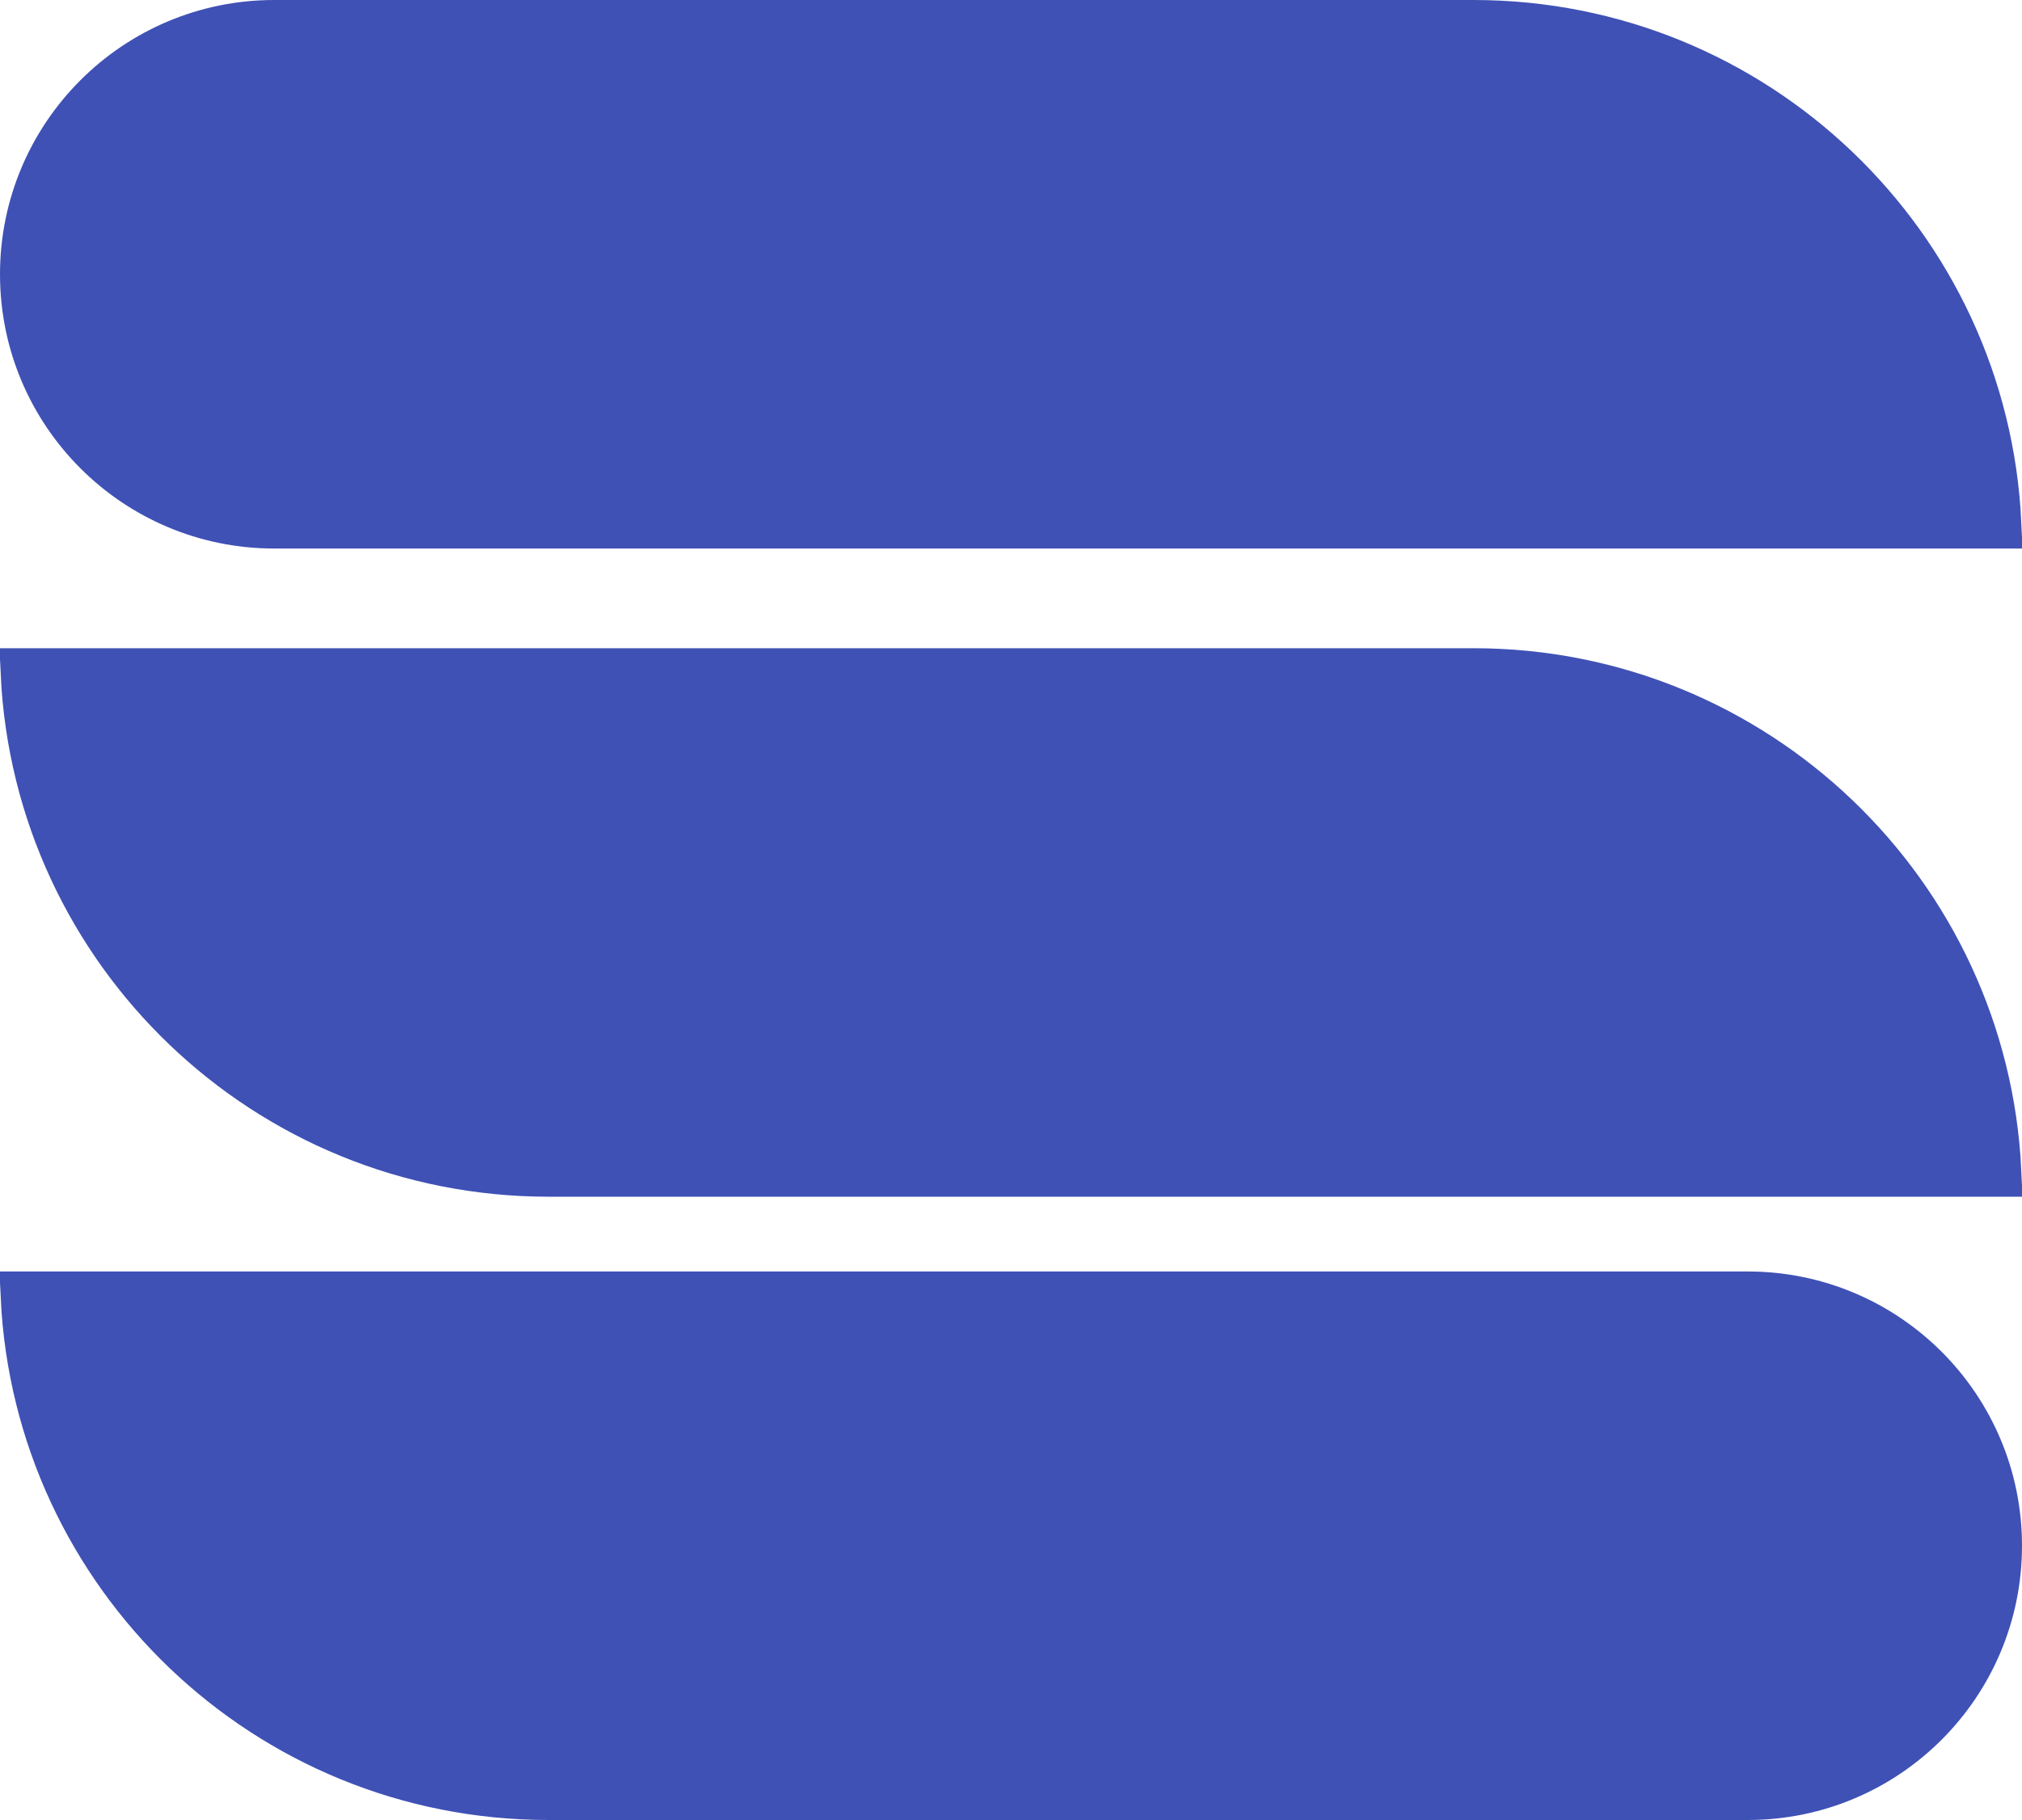
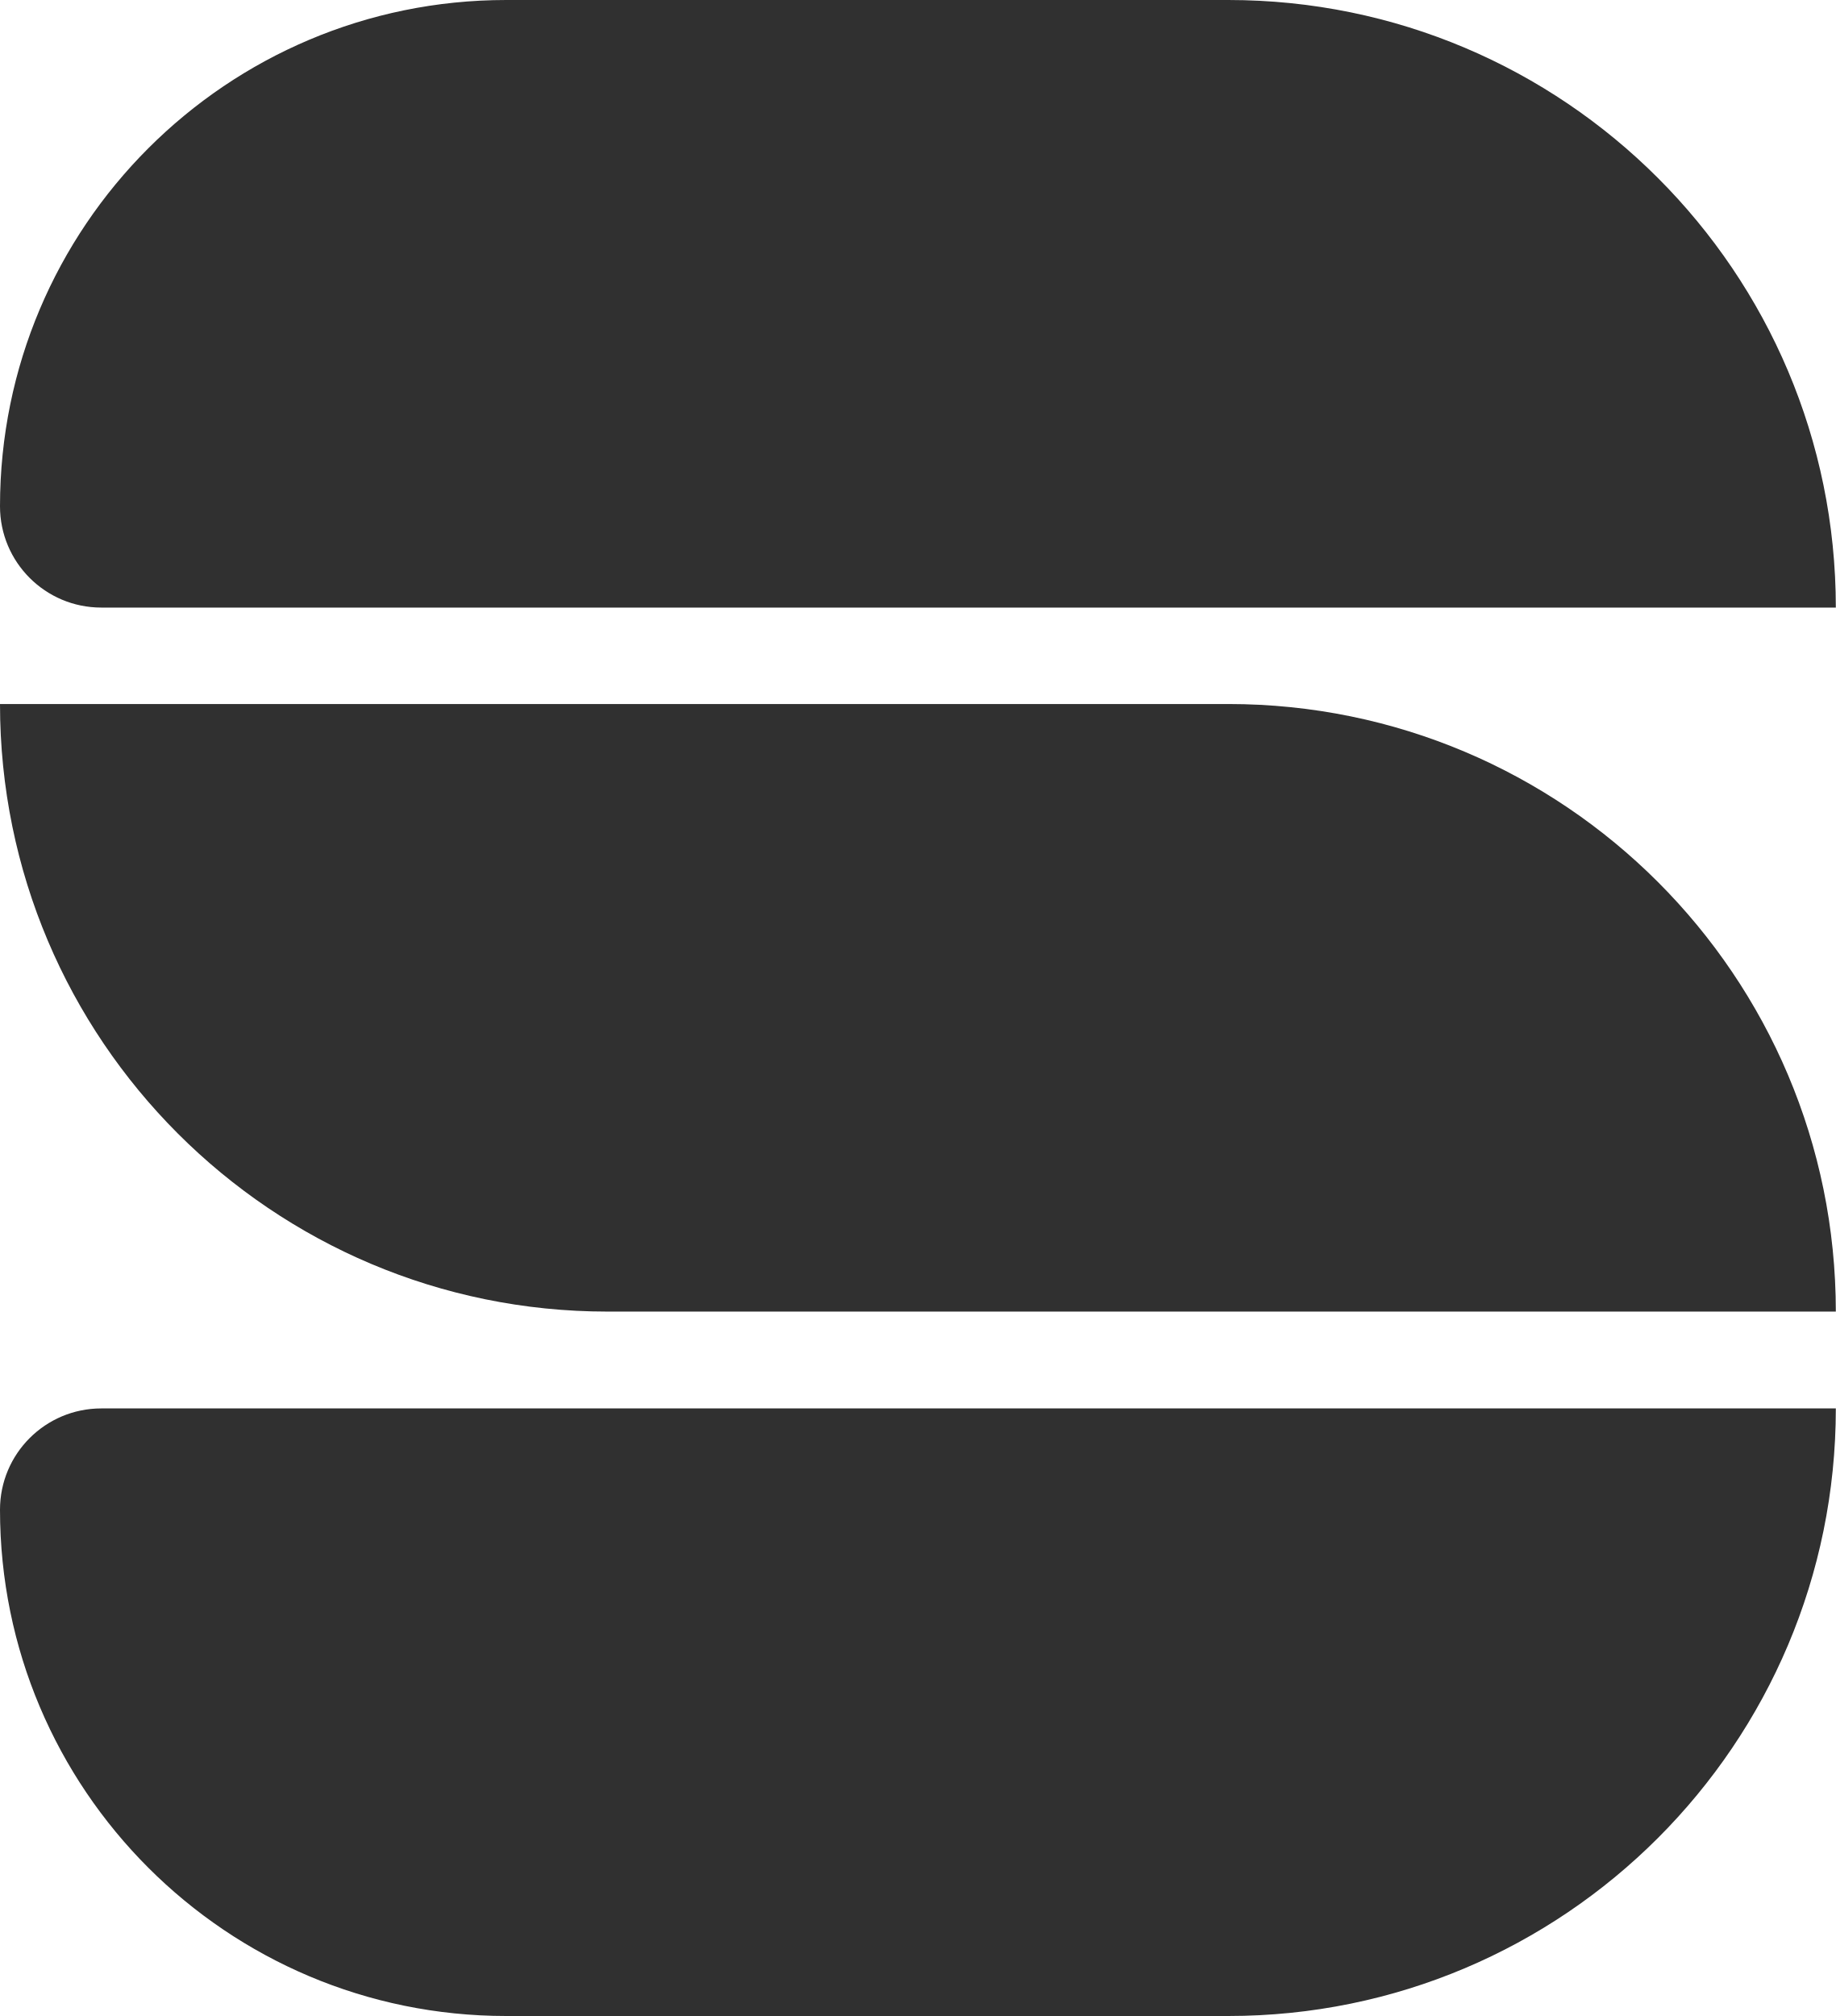
- <svg xmlns="http://www.w3.org/2000/svg" width="40" height="36" viewBox="0 0 40 36" fill="none">
-   <path d="M5.425 0.5H29.15C34.699 0.5 39.227 4.866 39.487 10.35H5.425C2.705 10.35 0.5 8.145 0.5 5.425C0.5 2.705 2.705 0.5 5.425 0.5Z" fill="#3F51B5" stroke="#3F51B5" />
-   <path d="M34.575 35.5H10.85C5.301 35.5 0.773 31.134 0.513 25.65H34.575C37.295 25.65 39.5 27.855 39.5 30.575C39.5 33.295 37.295 35.5 34.575 35.5Z" fill="#3F51B5" stroke="#3F51B5" />
-   <path d="M10.85 23.171C5.301 23.171 0.773 18.805 0.513 13.322H29.15C34.699 13.322 39.226 17.688 39.487 23.171H10.85Z" fill="#3F51B5" stroke="#3F51B5" />
+ <svg xmlns="http://www.w3.org/2000/svg" width="51" height="56" viewBox="0 0 51 56" fill="none">
+   <path d="M0 14.064C0 6.297 6.297 0 14.064 0H34.123C43.444 0 51 7.556 51 16.877H2.813C1.259 16.877 0 15.617 0 14.064Z" fill="#303030" />
+   <path d="M51 39.123C51 48.444 43.444 56 34.123 56H14.064C6.297 56 0 49.703 0 41.936C0 40.383 1.259 39.123 2.813 39.123H51Z" fill="#303030" />
+   <path d="M51 36.433H16.877C7.556 36.433 0 28.877 0 19.556H34.123C43.444 19.556 51 27.112 51 36.433Z" fill="#303030" />
</svg>
